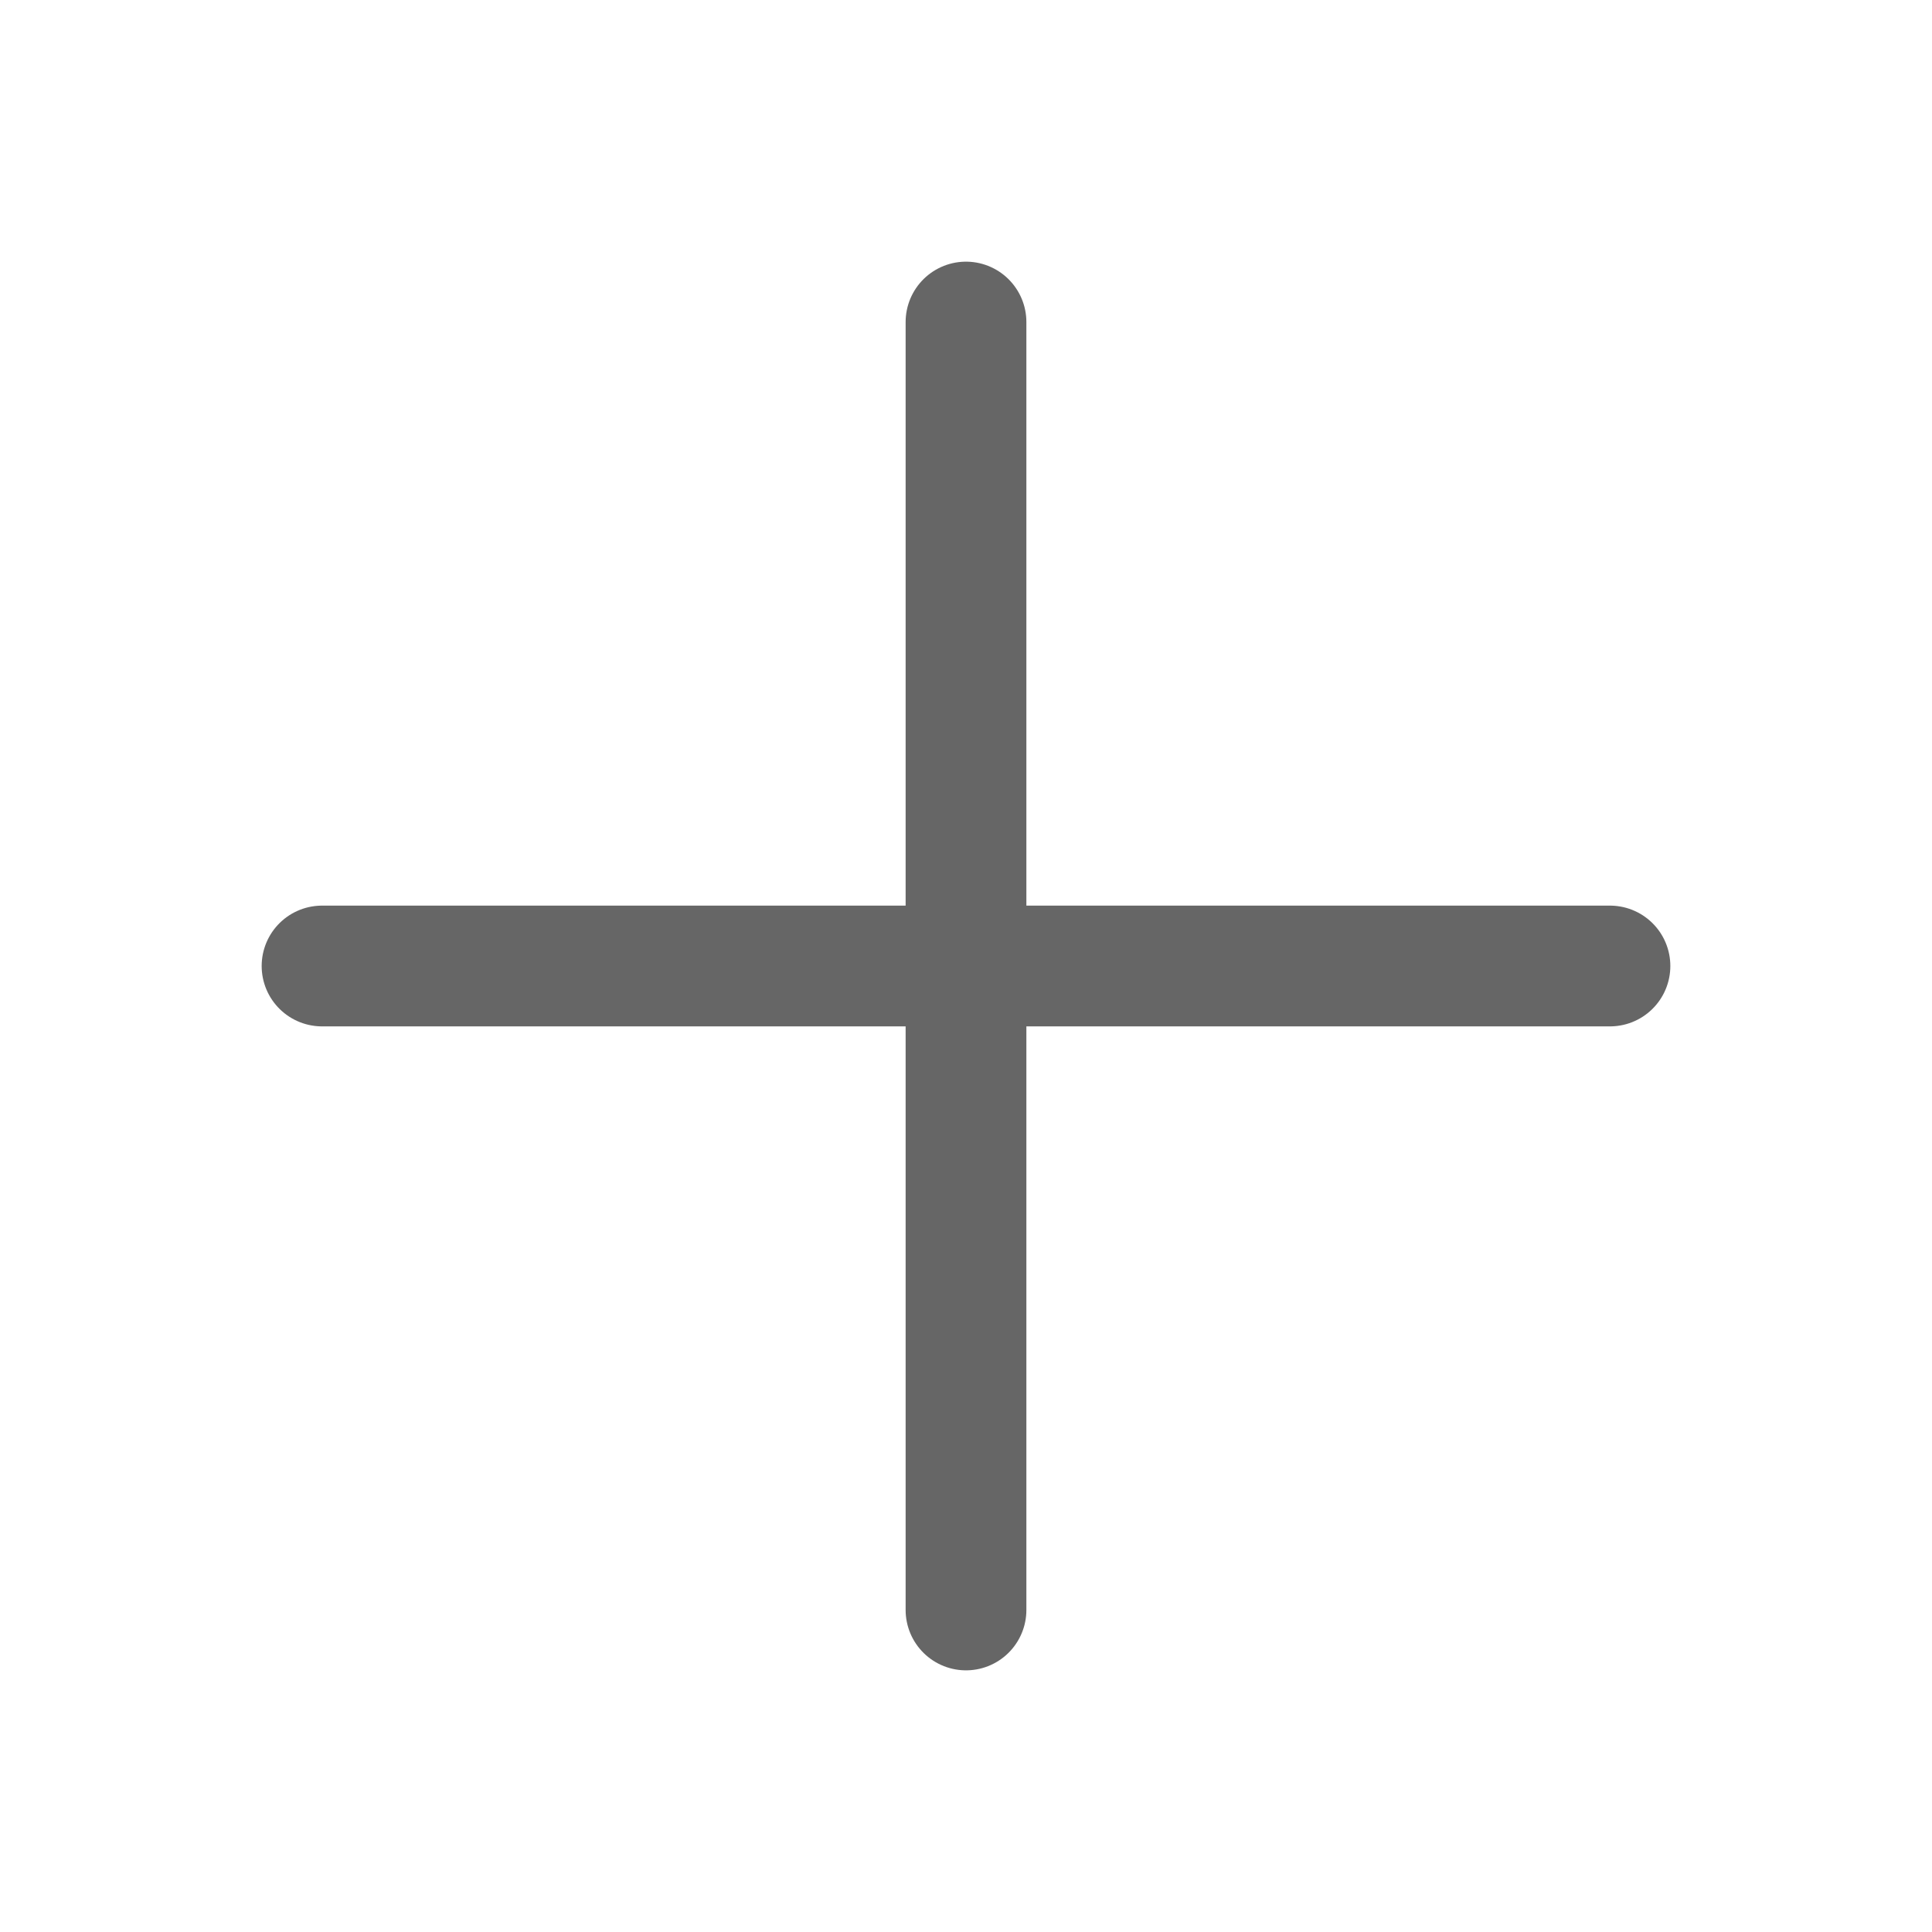
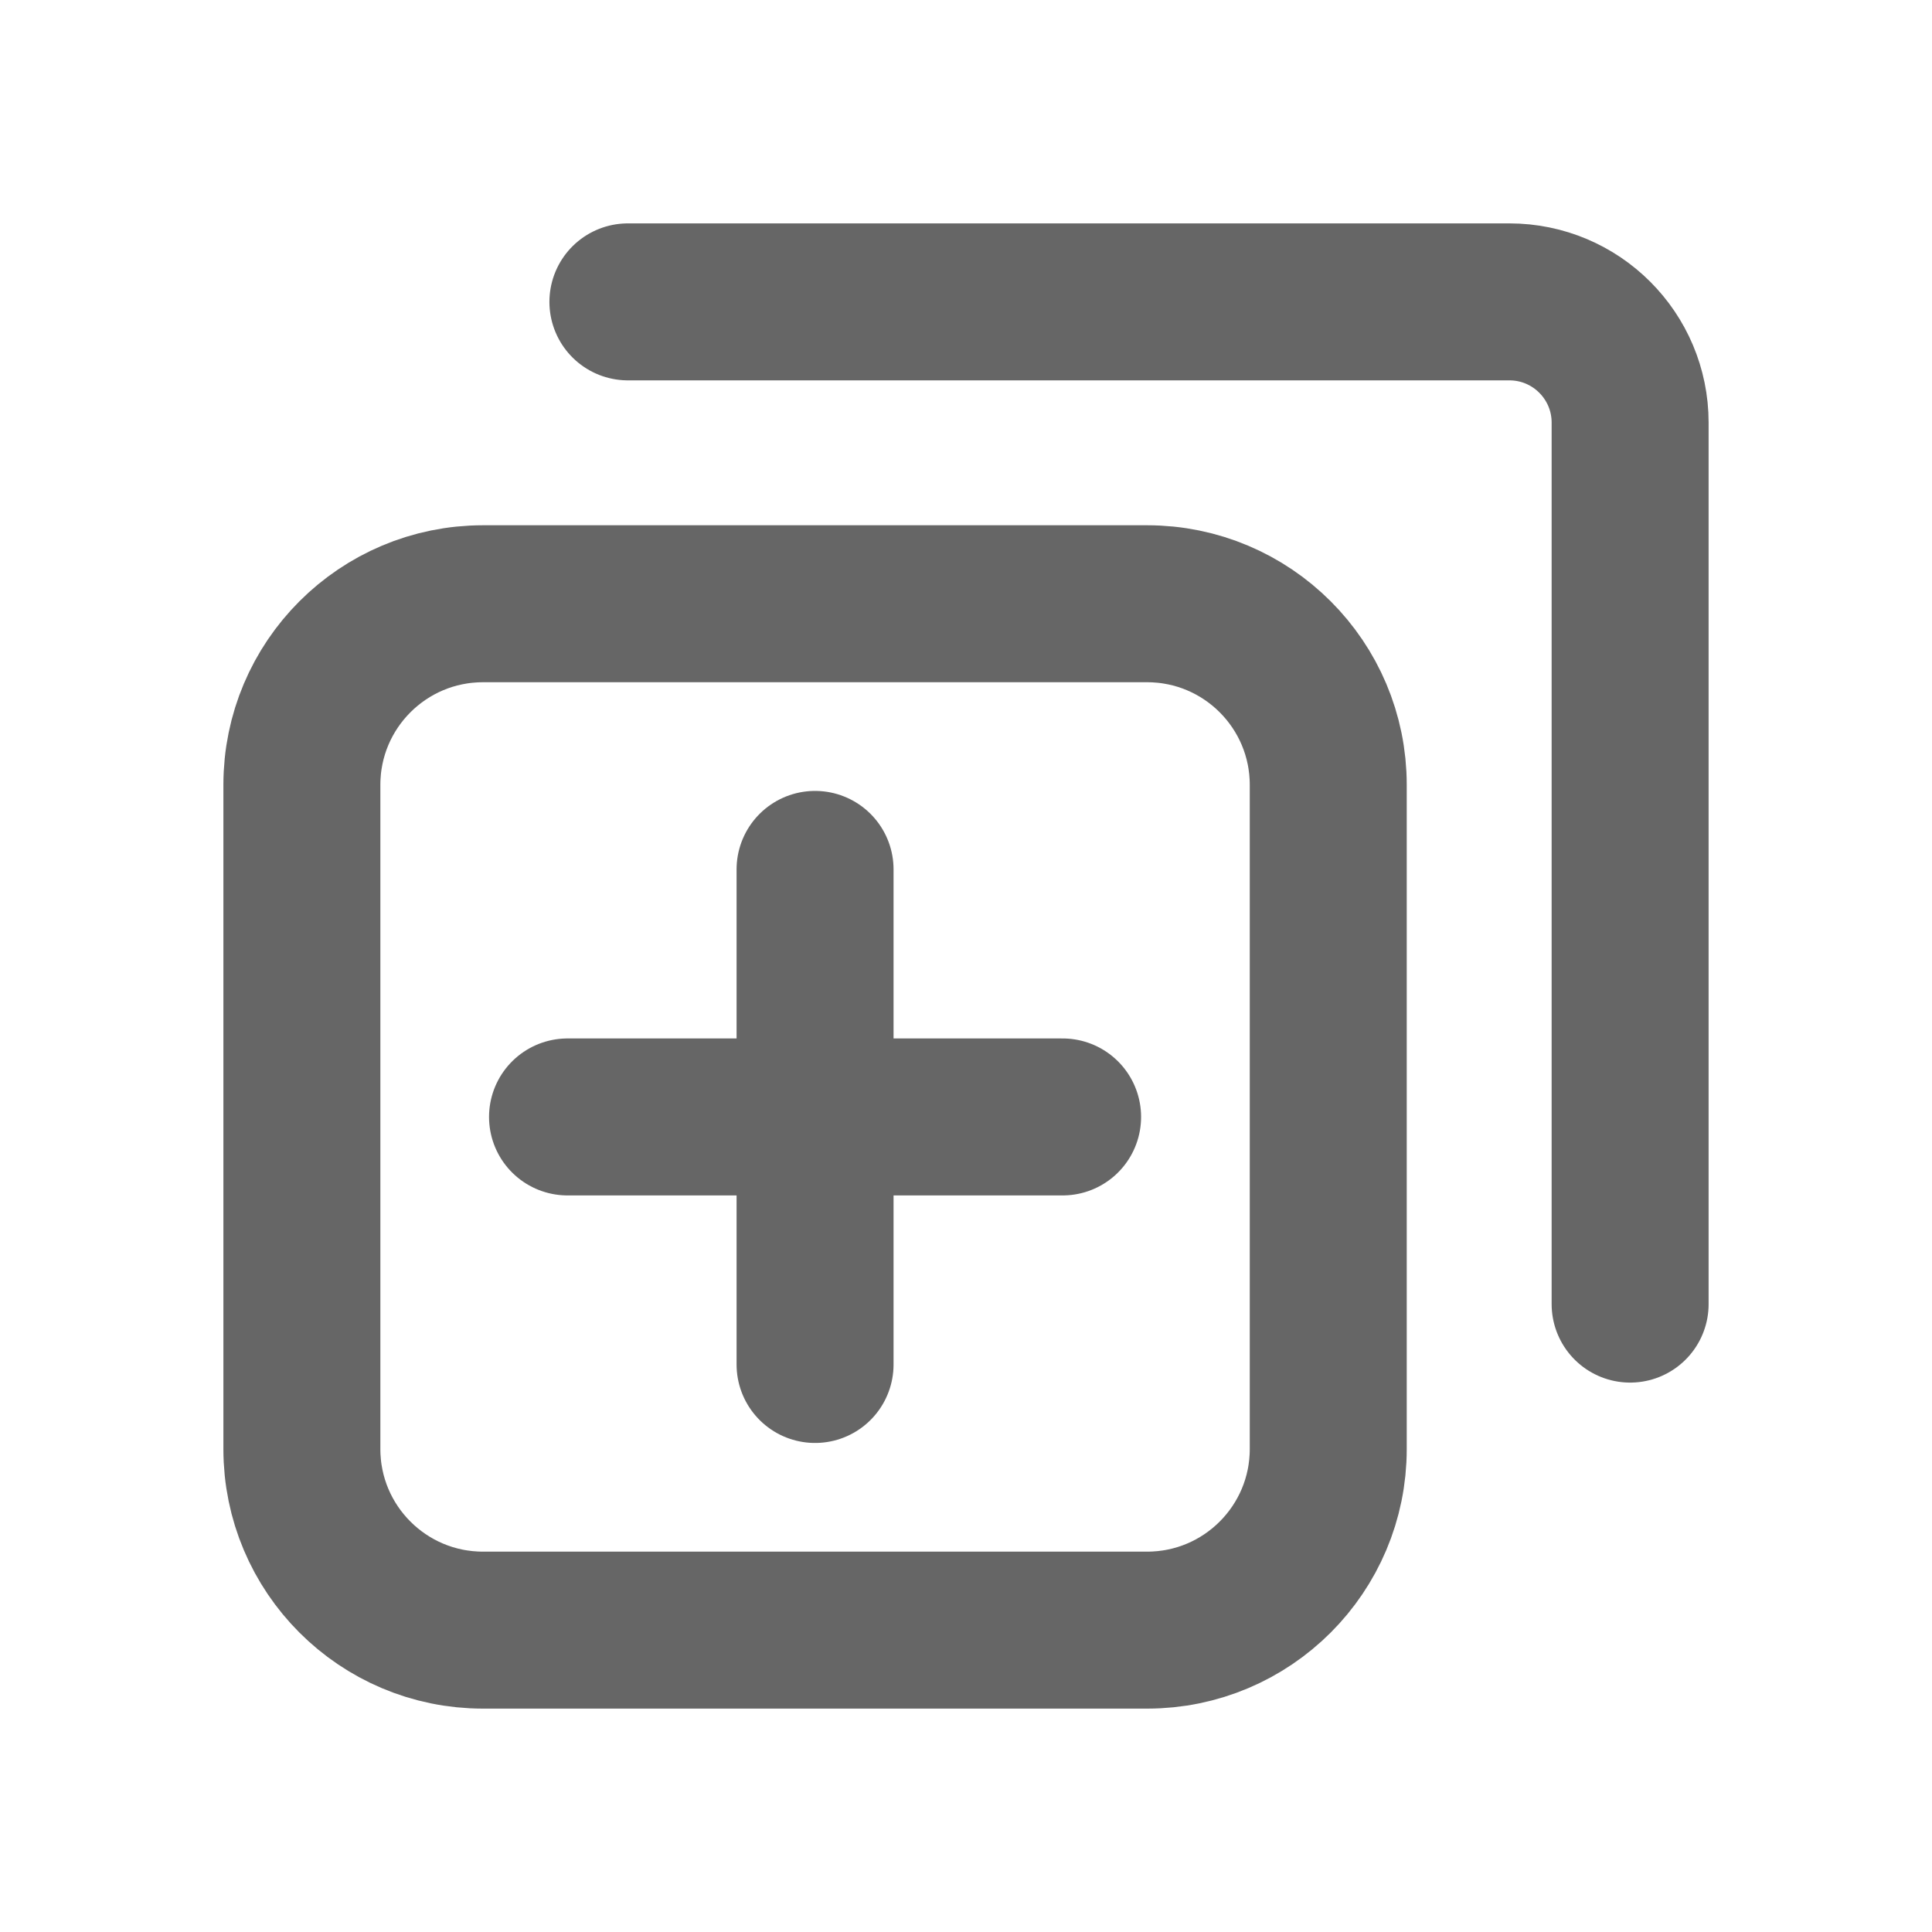
- <svg xmlns="http://www.w3.org/2000/svg" width="16" height="16" viewBox="0 0 16 16" fill="none">
-   <path d="M8 2.667V13.333" stroke="#666666" stroke-linecap="round" stroke-linejoin="round" />
-   <path d="M2.667 8H13.333" stroke="#666666" stroke-linecap="round" stroke-linejoin="round" />
+ <svg xmlns="http://www.w3.org/2000/svg" width="16" height="16" viewBox="0 0 16 16" fill="none" stroke="#666666" stroke-width="1.3" stroke-linecap="round" stroke-linejoin="round">
+   <path d="M5.2 2.5h7.3a1 1 0 0 1 1 1v7.3" />
+   <rect x="2.5" y="5" width="8.5" height="8.5" rx="1.5" />
+   <path d="M6.75 7.2v4.1M4.7 9.25h4.1" />
</svg>
